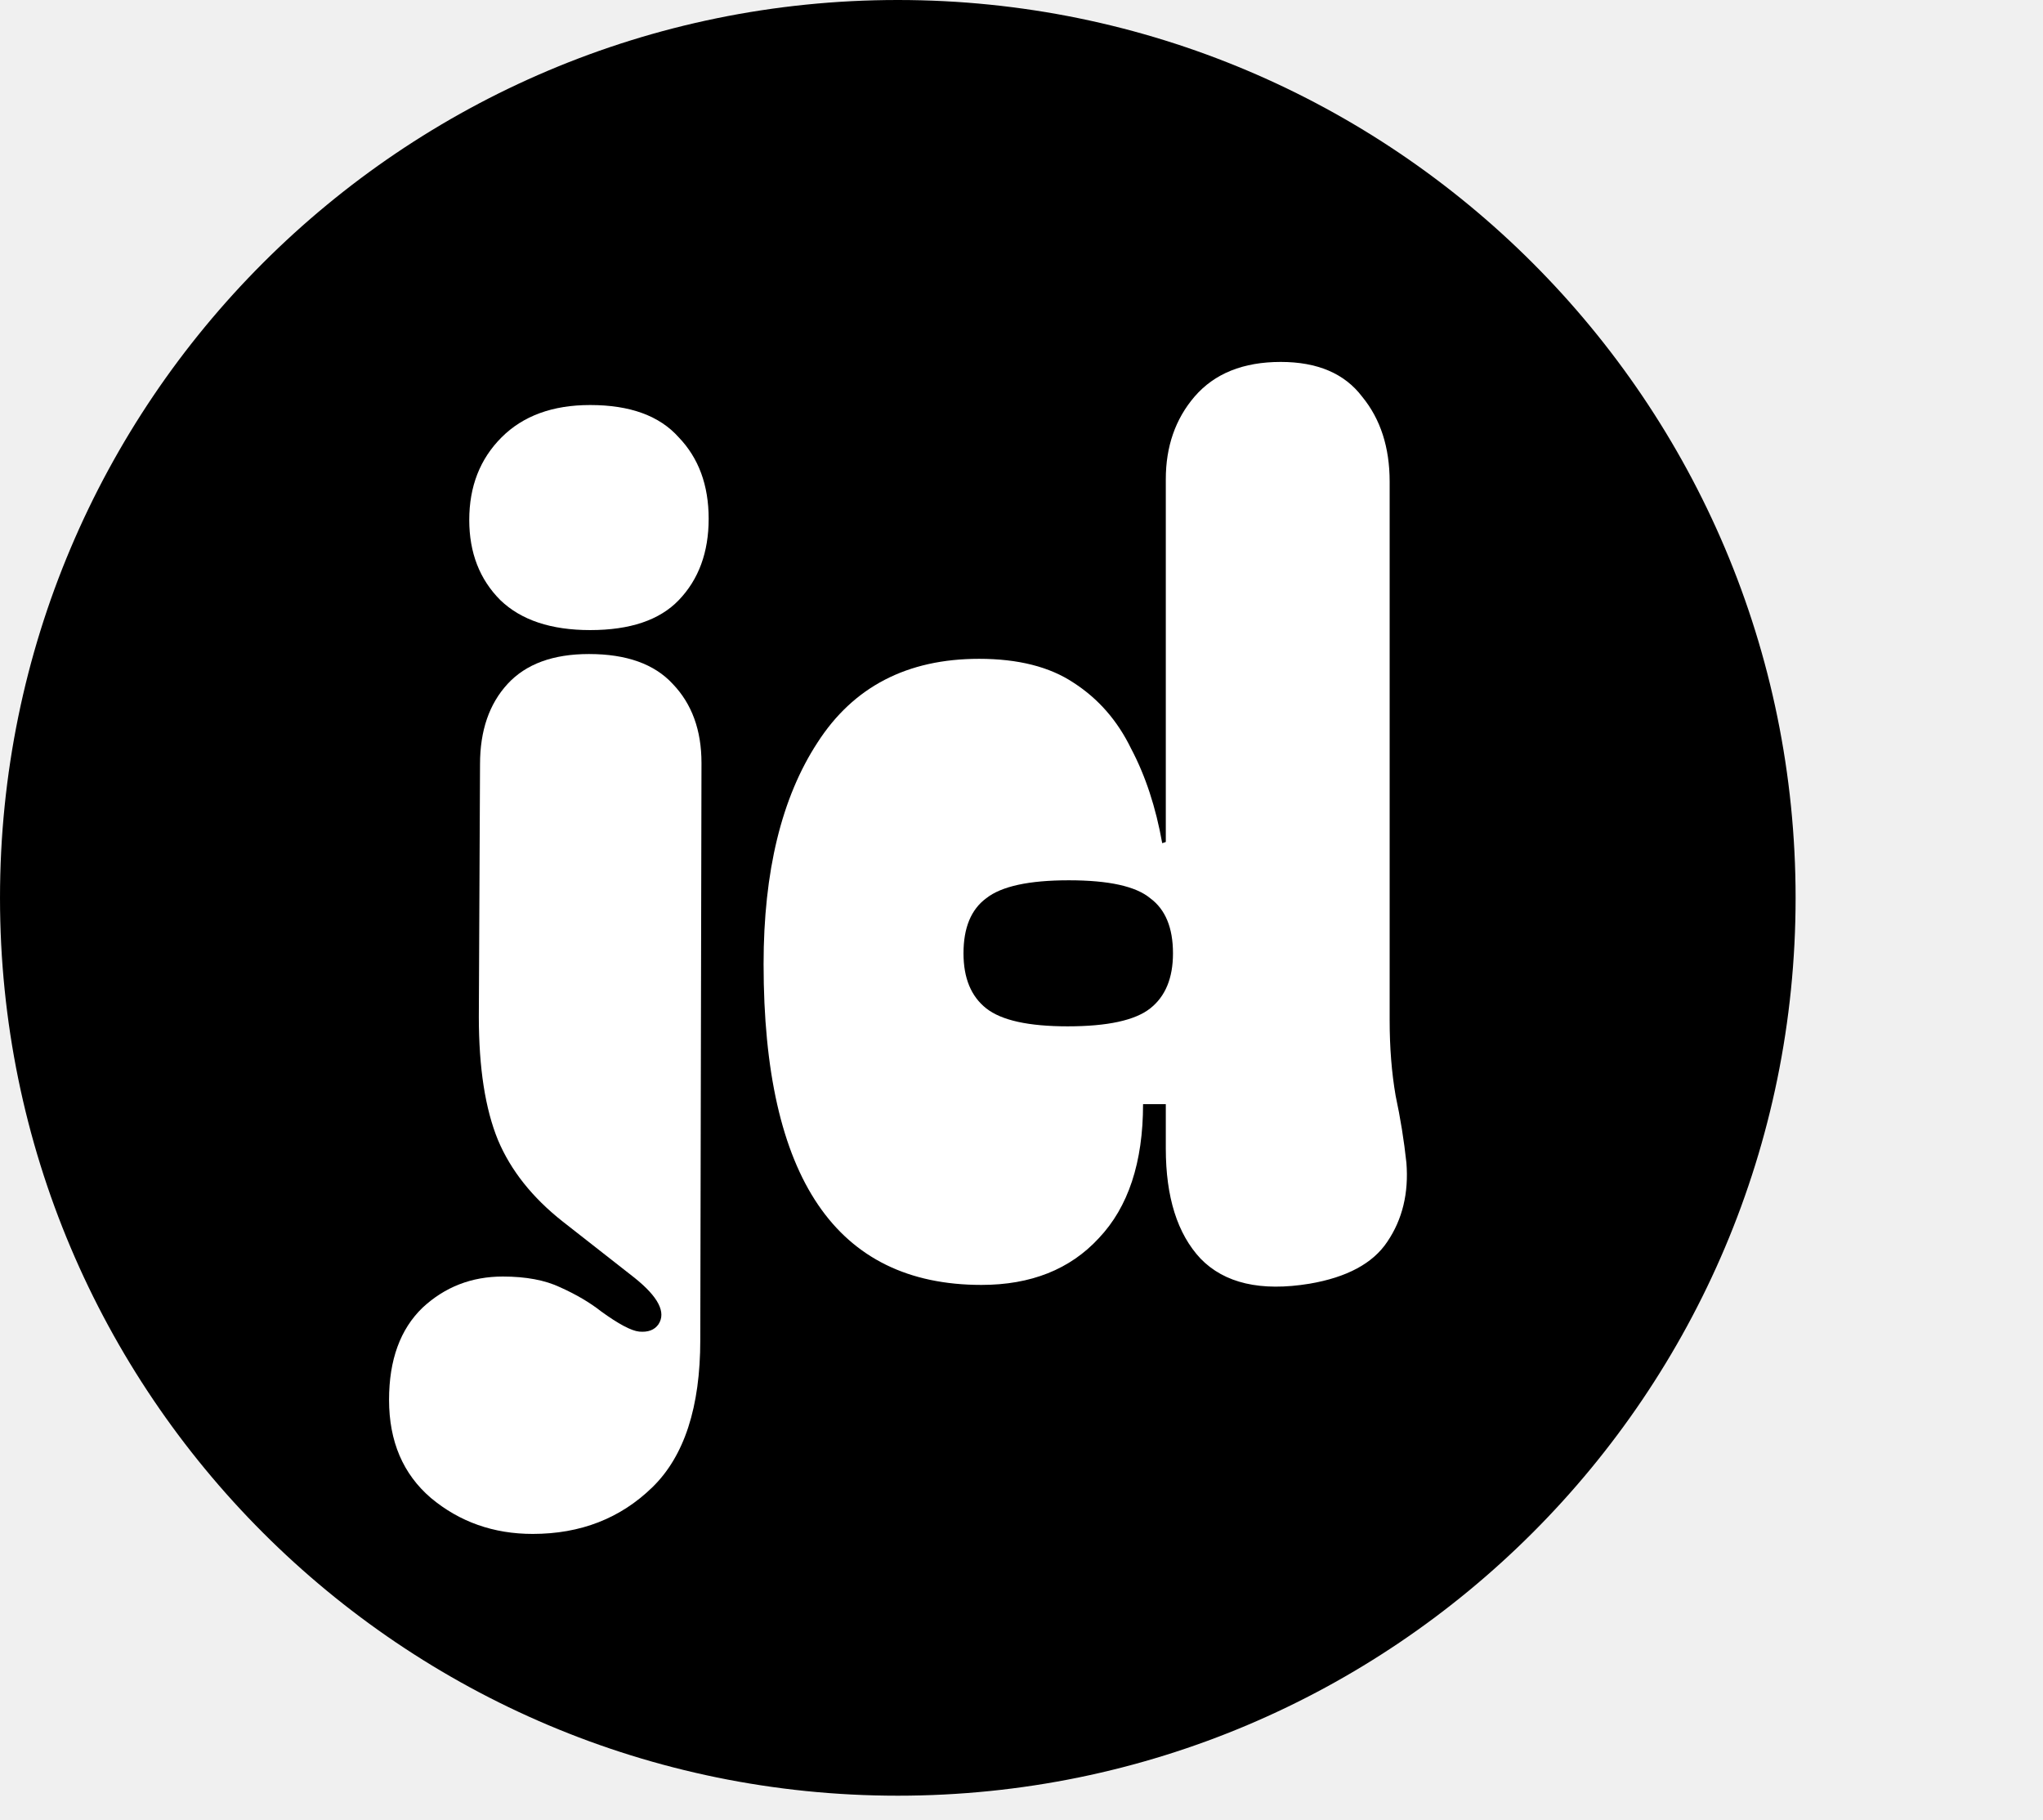
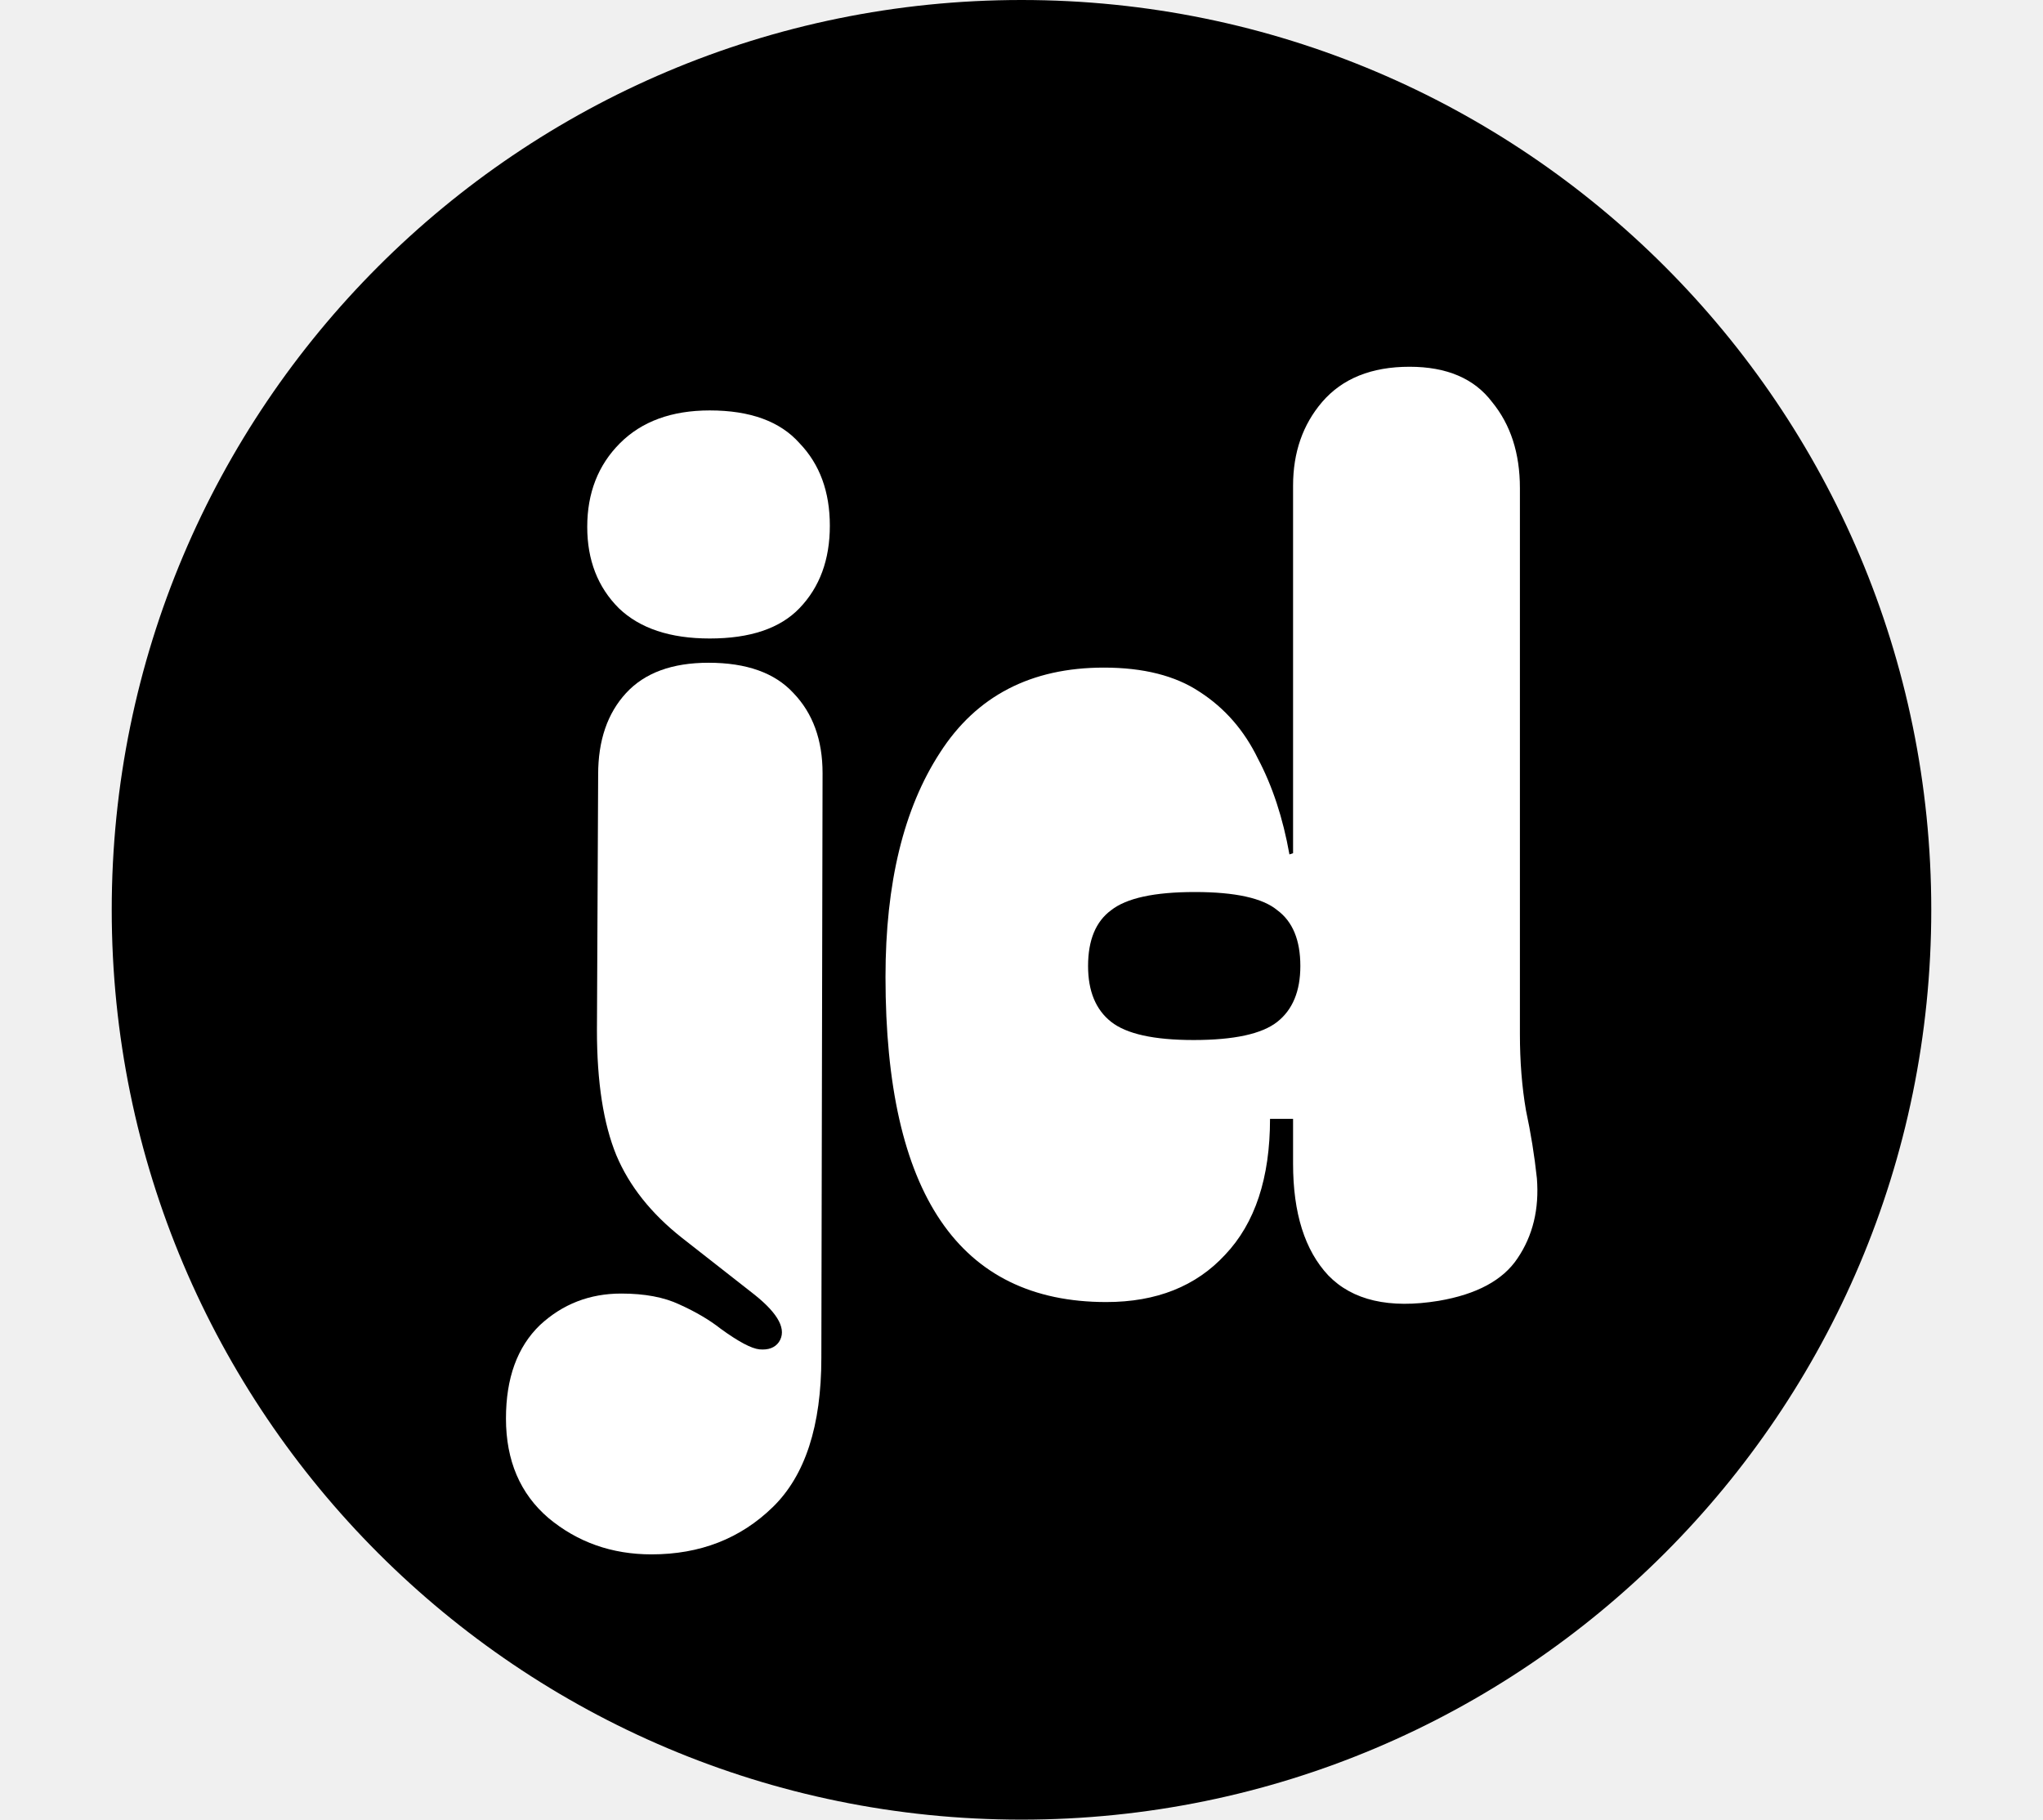
- <svg xmlns="http://www.w3.org/2000/svg" aria-hidden="true" role="img" class="iconify iconify--logos" width="35.93" height="32" preserveAspectRatio="xMidYMid meet" viewBox="0 0 256 228">
+ <svg xmlns="http://www.w3.org/2000/svg" aria-hidden="true" role="img" width="35.93" height="32" preserveAspectRatio="xMidYMid meet" viewBox="0 0 225 225">
  <path d="M225 112.5C225 174.632 174.632 225 112.5 225C50.368 225 0 174.632 0 112.5C0 50.368 50.368 0 112.5 0C174.632 0 225 50.368 225 112.5Z" fill="black" />
  <path d="M58.8 65.15C58.8 60.95 60.15 57.5 62.85 54.8C65.55 52.1 69.25 50.75 73.95 50.75C78.95 50.75 82.65 52.1 85.05 54.8C87.55 57.4 88.8 60.8 88.8 65C88.8 69.2 87.55 72.6 85.05 75.2C82.65 77.7 78.95 78.95 73.95 78.95C69.05 78.95 65.3 77.7 62.7 75.2C60.1 72.6 58.8 69.25 58.8 65.15ZM66.75 192.2C61.85 192.2 57.6 190.7 54 187.7C50.5 184.7 48.75 180.6 48.75 175.4C48.75 170.4 50.15 166.55 52.95 163.85C55.75 161.25 59.1 159.95 63 159.95C65.9 159.95 68.3 160.4 70.2 161.3C72.2 162.2 73.9 163.2 75.3 164.3C77.5 165.9 79.1 166.75 80.1 166.85C81.2 166.95 82 166.65 82.5 165.95C83.5 164.45 82.5 162.5 79.5 160.1L70.5 153.05C66.7 150.05 64 146.65 62.4 142.85C60.8 138.95 60 133.8 60 127.4L60.15 95.75C60.15 91.55 61.3 88.2 63.6 85.7C65.9 83.2 69.3 81.95 73.8 81.95C78.5 81.95 82 83.2 84.3 85.7C86.7 88.2 87.9 91.5 87.9 95.6L87.75 167.9C87.75 176.3 85.75 182.45 81.75 186.35C77.75 190.25 72.75 192.2 66.75 192.2Z" fill="white" />
  <path d="M122.982 161C104.782 161 95.682 147.6 95.682 120.8C95.682 109.2 97.932 99.95 102.432 93.05C106.932 86.05 113.682 82.55 122.682 82.55C127.582 82.55 131.532 83.55 134.532 85.55C137.632 87.55 140.032 90.3 141.732 93.8C143.532 97.2 144.832 101.15 145.632 105.65L146.082 105.5V60.05C146.082 55.95 147.282 52.5 149.682 49.7C152.182 46.8 155.782 45.35 160.482 45.35C165.082 45.35 168.482 46.8 170.682 49.7C172.982 52.5 174.132 56.05 174.132 60.35V127.85C174.132 131.25 174.382 134.4 174.882 137.3C175.482 140.1 175.932 142.9 176.232 145.7C176.532 149.5 175.732 152.8 173.832 155.6C172.032 158.3 168.782 160.05 164.082 160.85C157.982 161.85 153.432 160.8 150.432 157.7C147.532 154.6 146.082 150 146.082 143.9V138.35H143.232C143.232 145.65 141.382 151.25 137.682 155.15C134.082 159.05 129.182 161 122.982 161ZM120.732 119.45C120.732 122.55 121.682 124.85 123.582 126.35C125.482 127.85 128.882 128.6 133.782 128.6C138.782 128.6 142.232 127.85 144.132 126.35C146.032 124.85 146.982 122.55 146.982 119.45C146.982 116.25 146.032 113.95 144.132 112.55C142.332 111.05 138.932 110.3 133.932 110.3C128.932 110.3 125.482 111.05 123.582 112.55C121.682 113.95 120.732 116.25 120.732 119.45Z" fill="white" />
</svg>
